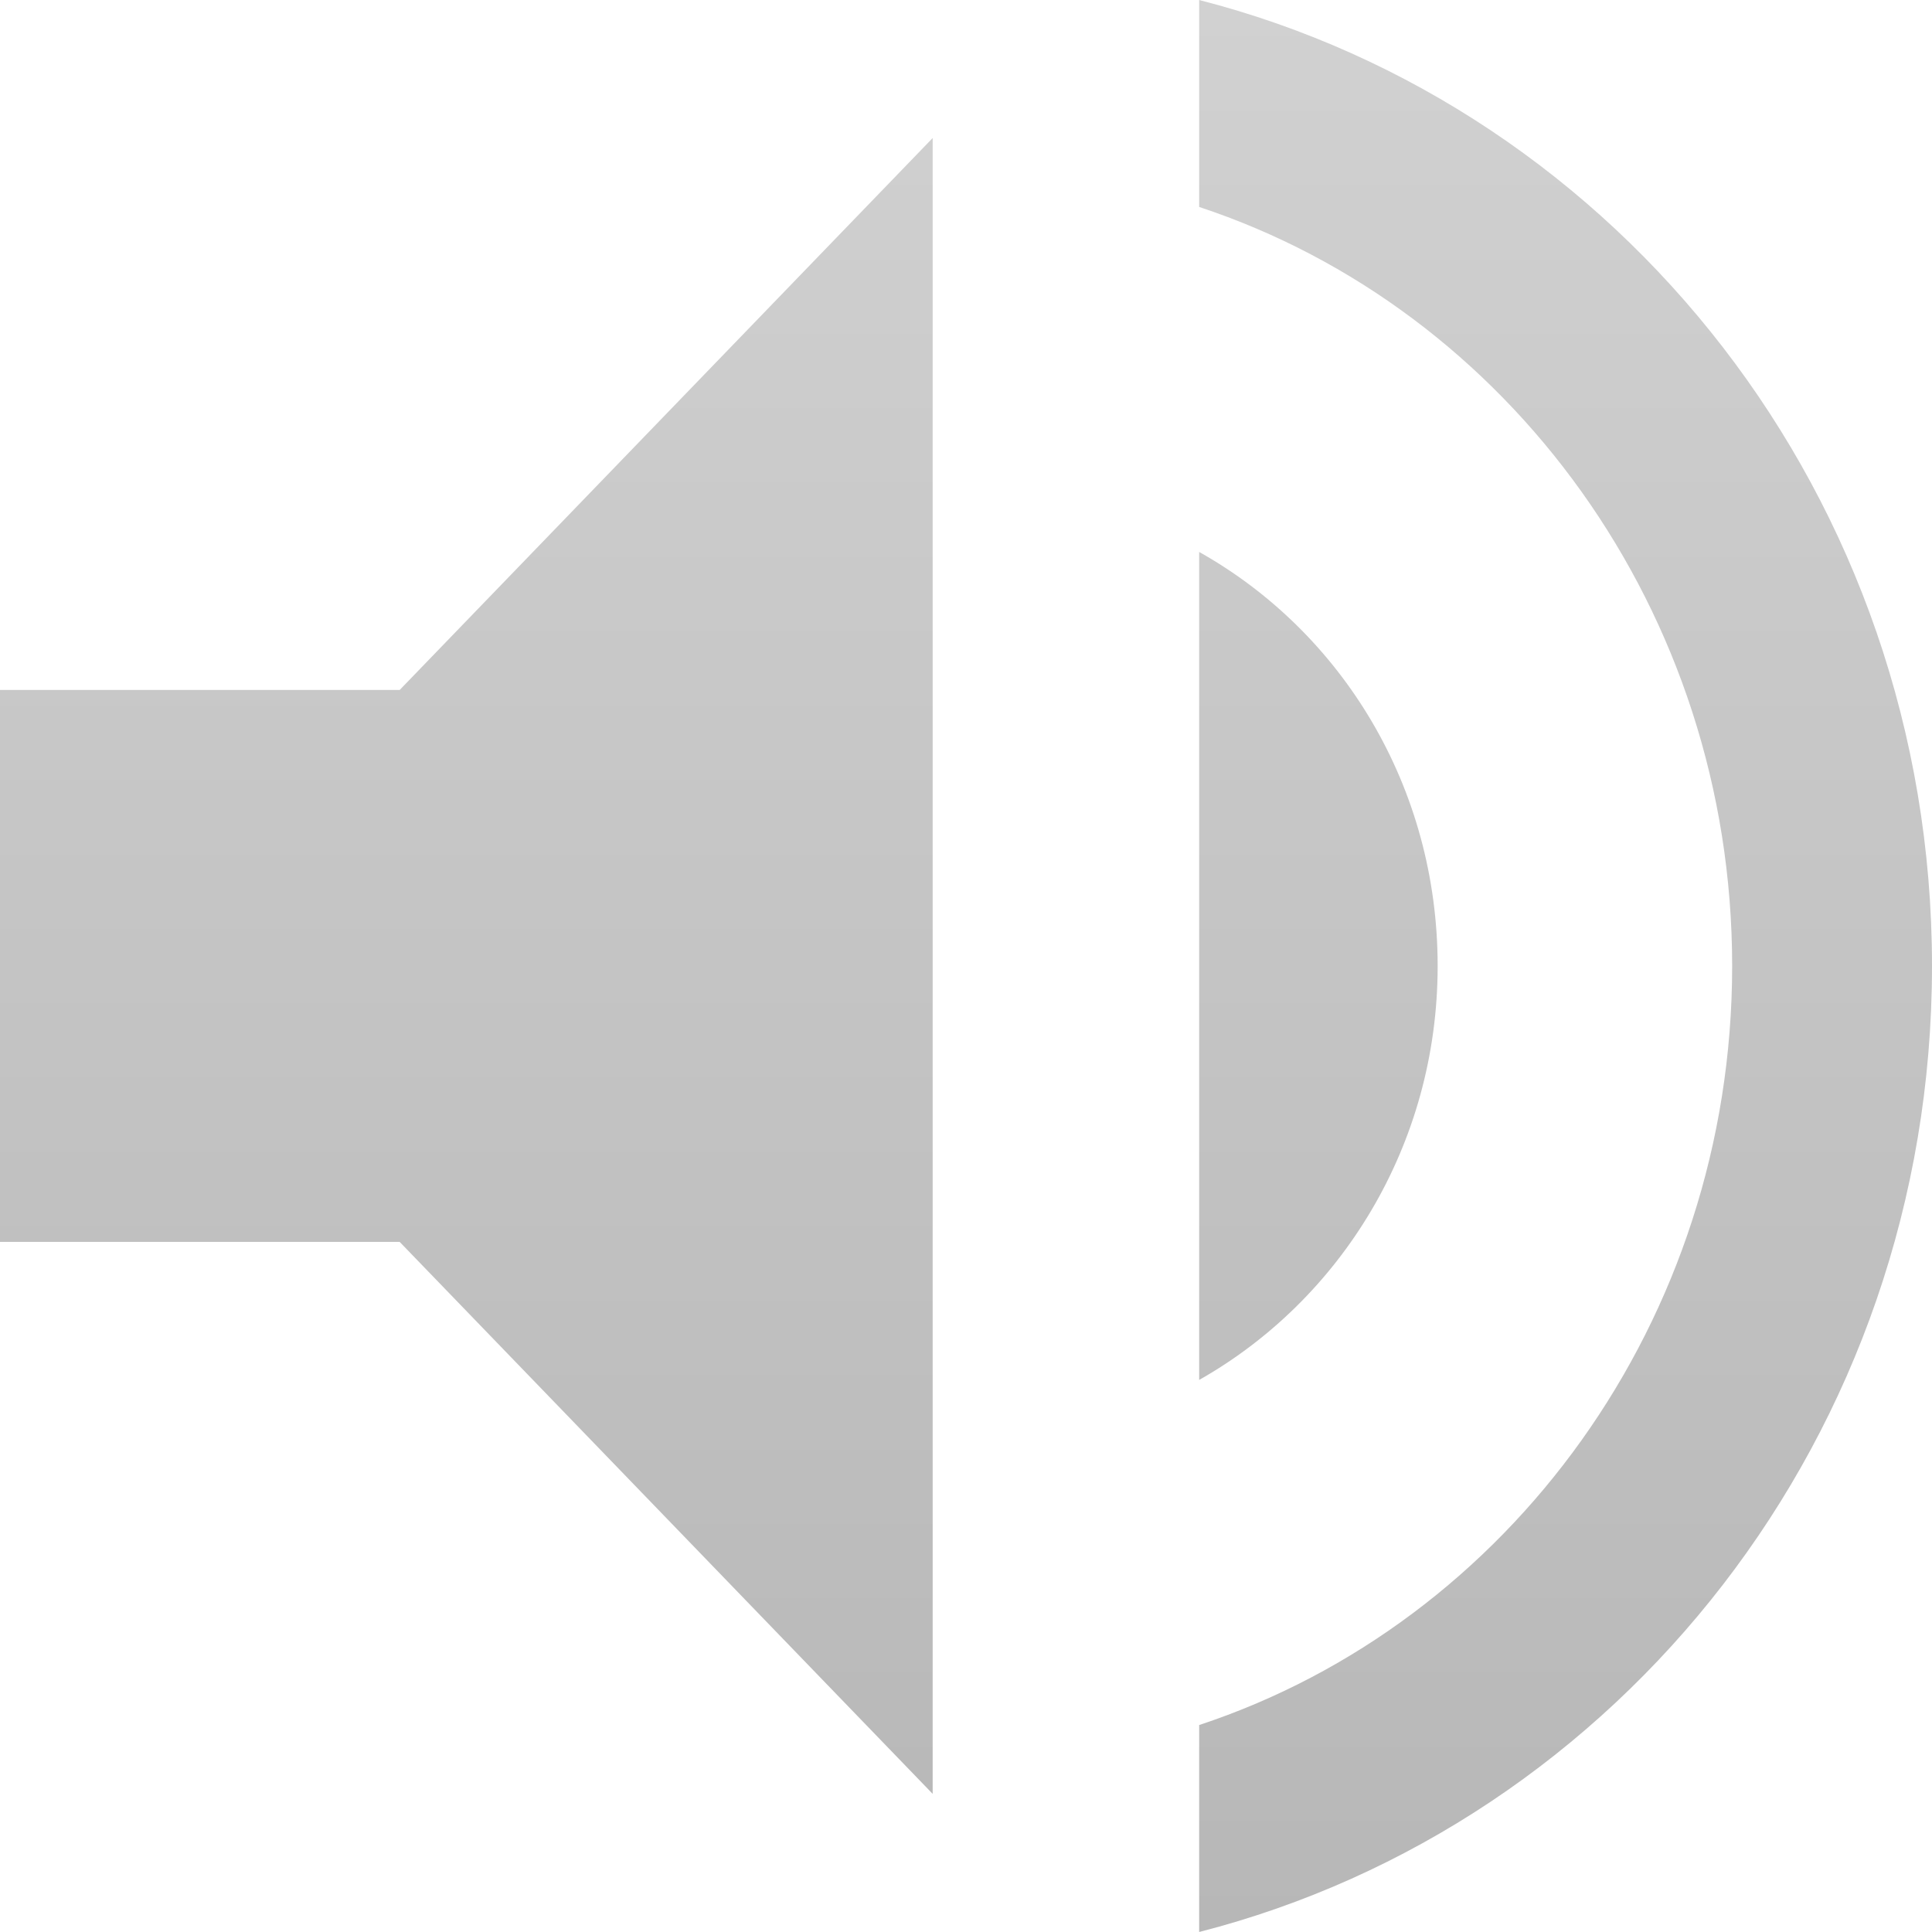
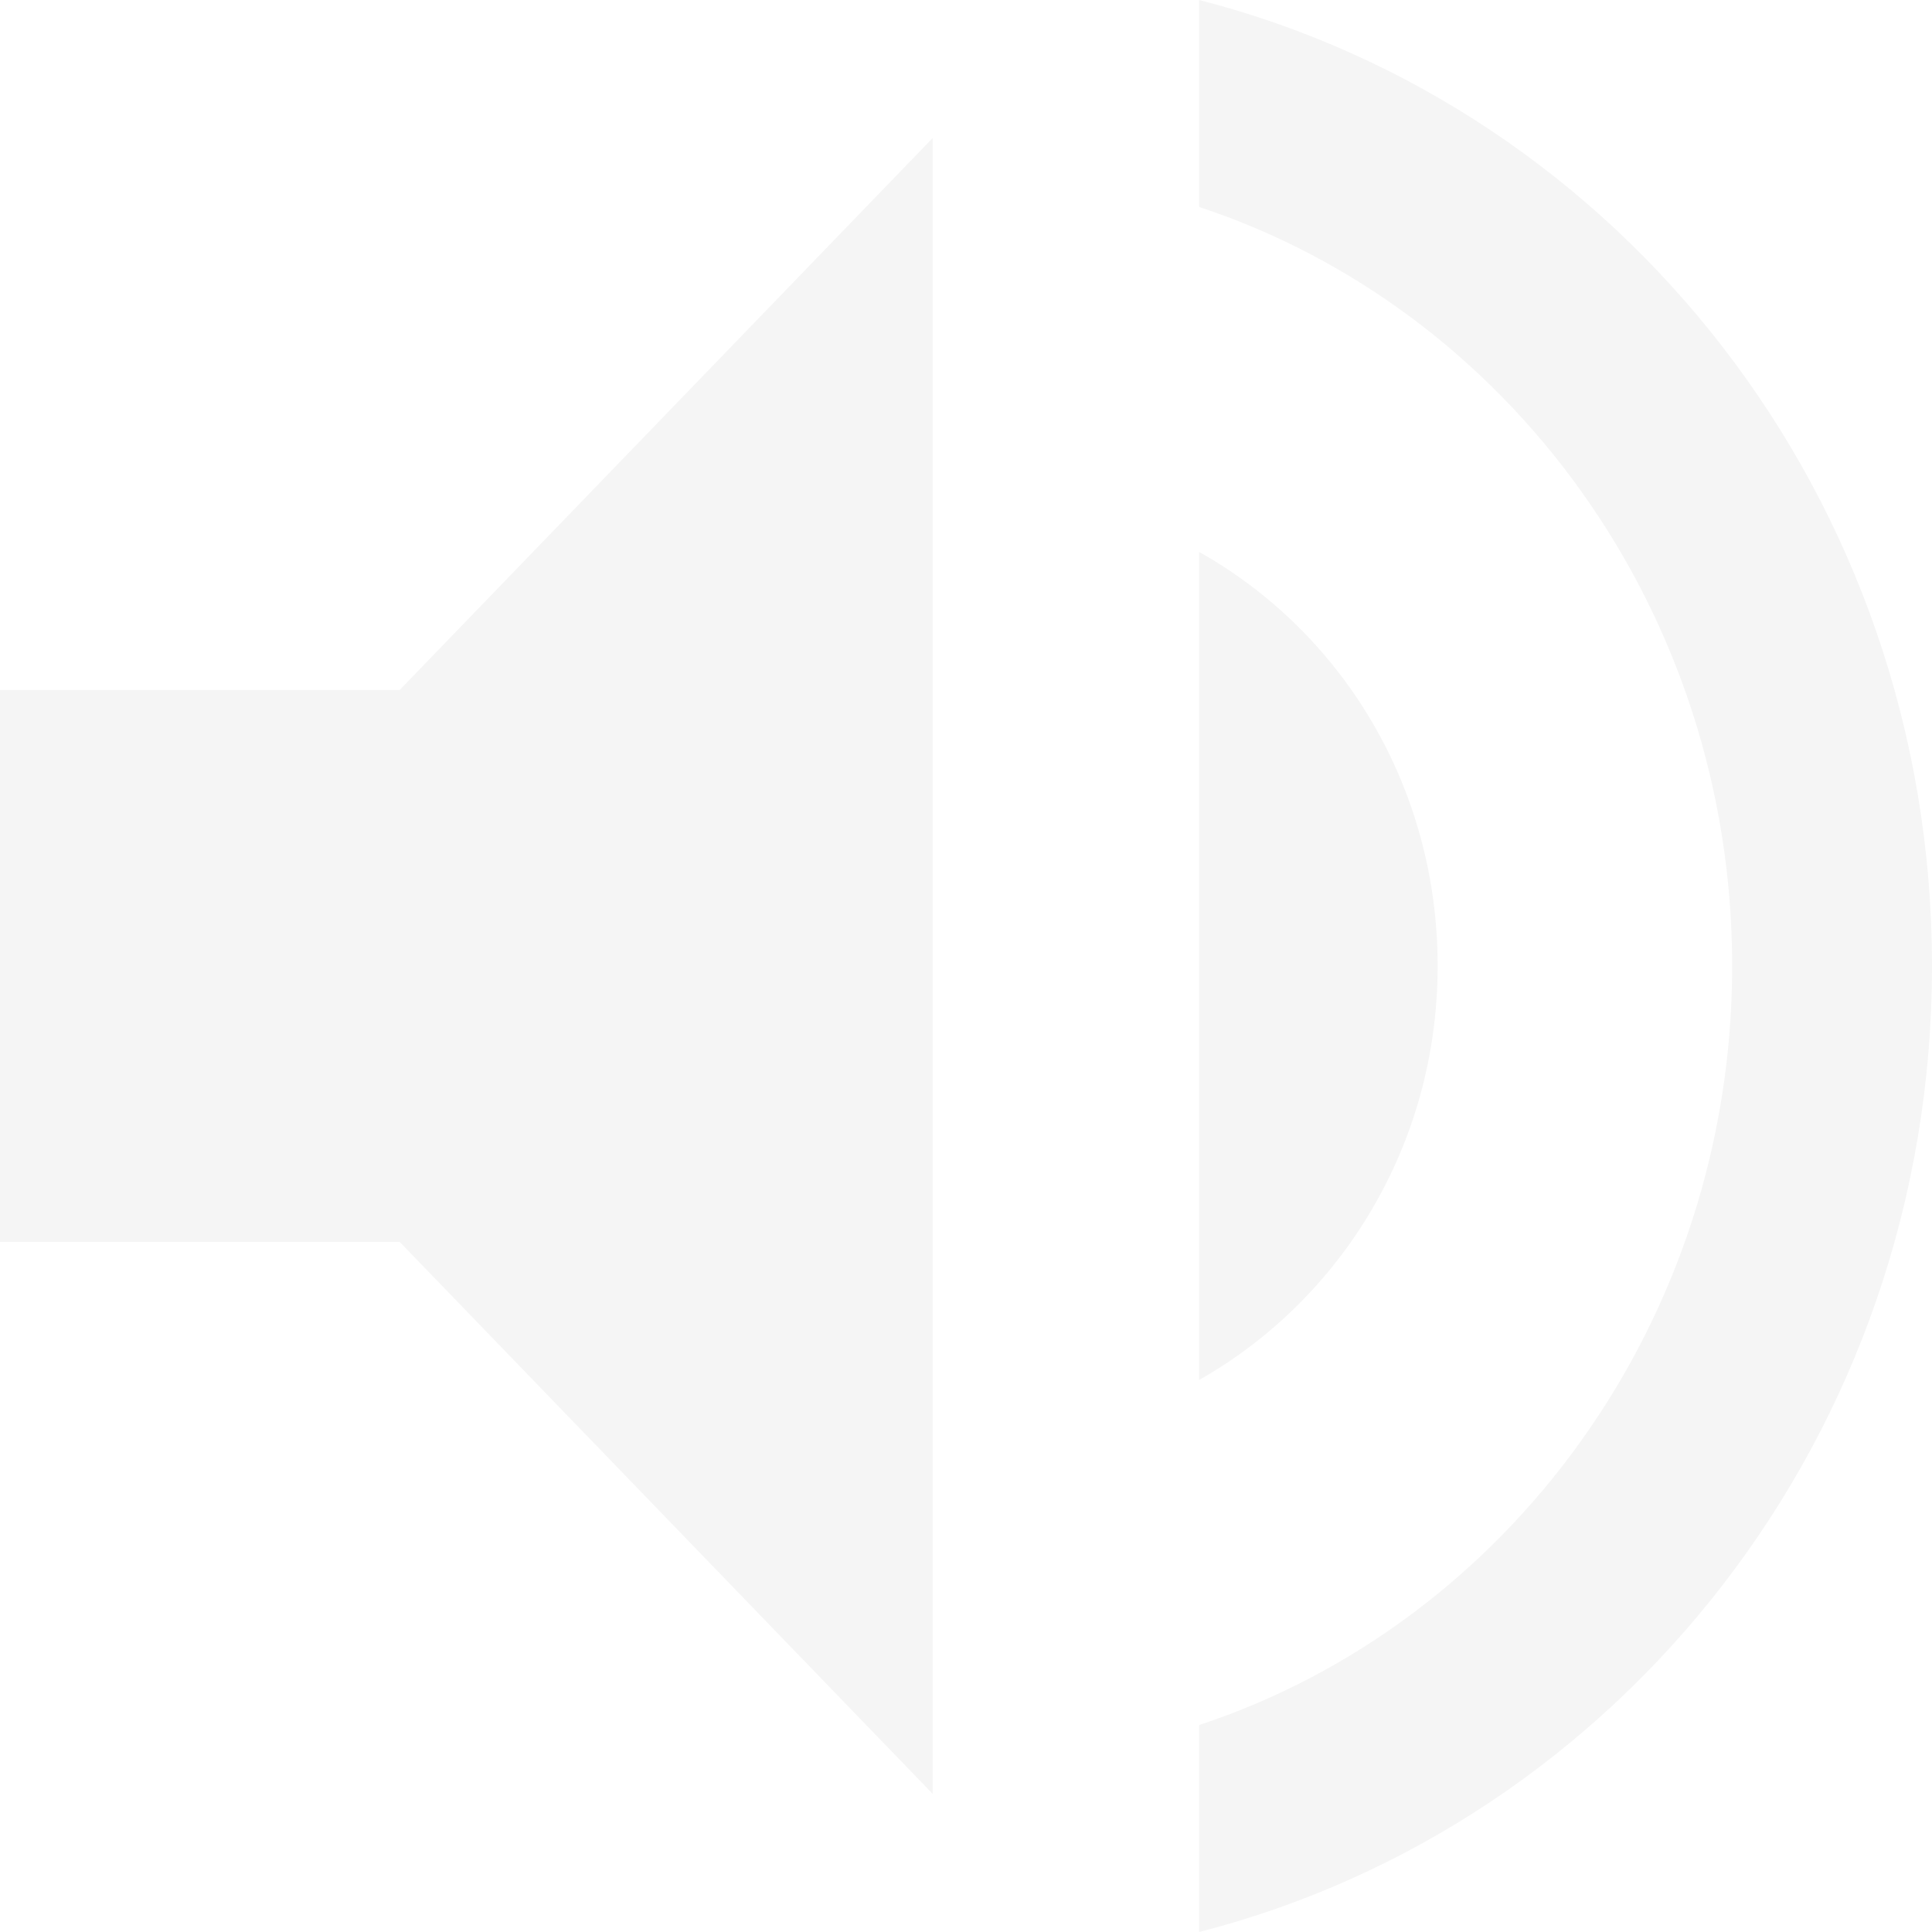
<svg xmlns="http://www.w3.org/2000/svg" version="1.1" id="Layer_1" x="0px" y="0px" width="15.995px" height="16px" viewBox="0 0 15.995 16" enable-background="new 0 0 15.995 16" xml:space="preserve">
-   <linearGradient id="SVGID_1_" gradientUnits="userSpaceOnUse" x1="8" y1="8.640200e-011" x2="8" y2="16">
-     <stop offset="0" style="stop-color:#D1D1D1" />
-     <stop offset="1" style="stop-color:#B7B7B7" />
-   </linearGradient>
-   <path fill="url(#SVGID_1_)" d="M11.906,8c0-1.486-0.794-2.766-1.975-3.429v6.857C11.101,10.766,11.906,9.486,11.906,8z M0,5.714  v4.571h3.31l4.414,4.571V1.143L3.31,5.714H0z M9.931,0v1.714C12.491,2.56,14.345,5.063,14.345,8s-1.854,5.44-4.414,6.286V16  C13.407,15.109,16,11.886,16,8S13.407,0.891,9.931,0z" />
+   <path fill="#F5F5F5" d="M11.906,8c0-1.486-0.794-2.766-1.975-3.429v6.857C11.101,10.766,11.906,9.486,11.906,8z M0,5.714v4.571h3.31  l4.414,4.571V1.143L3.31,5.714H0z M9.931,0v1.714C12.491,2.56,14.345,5.063,14.345,8s-1.854,5.44-4.414,6.286V16  C13.407,15.109,16,11.886,16,8S13.407,0.891,9.931,0z" />
</svg>
